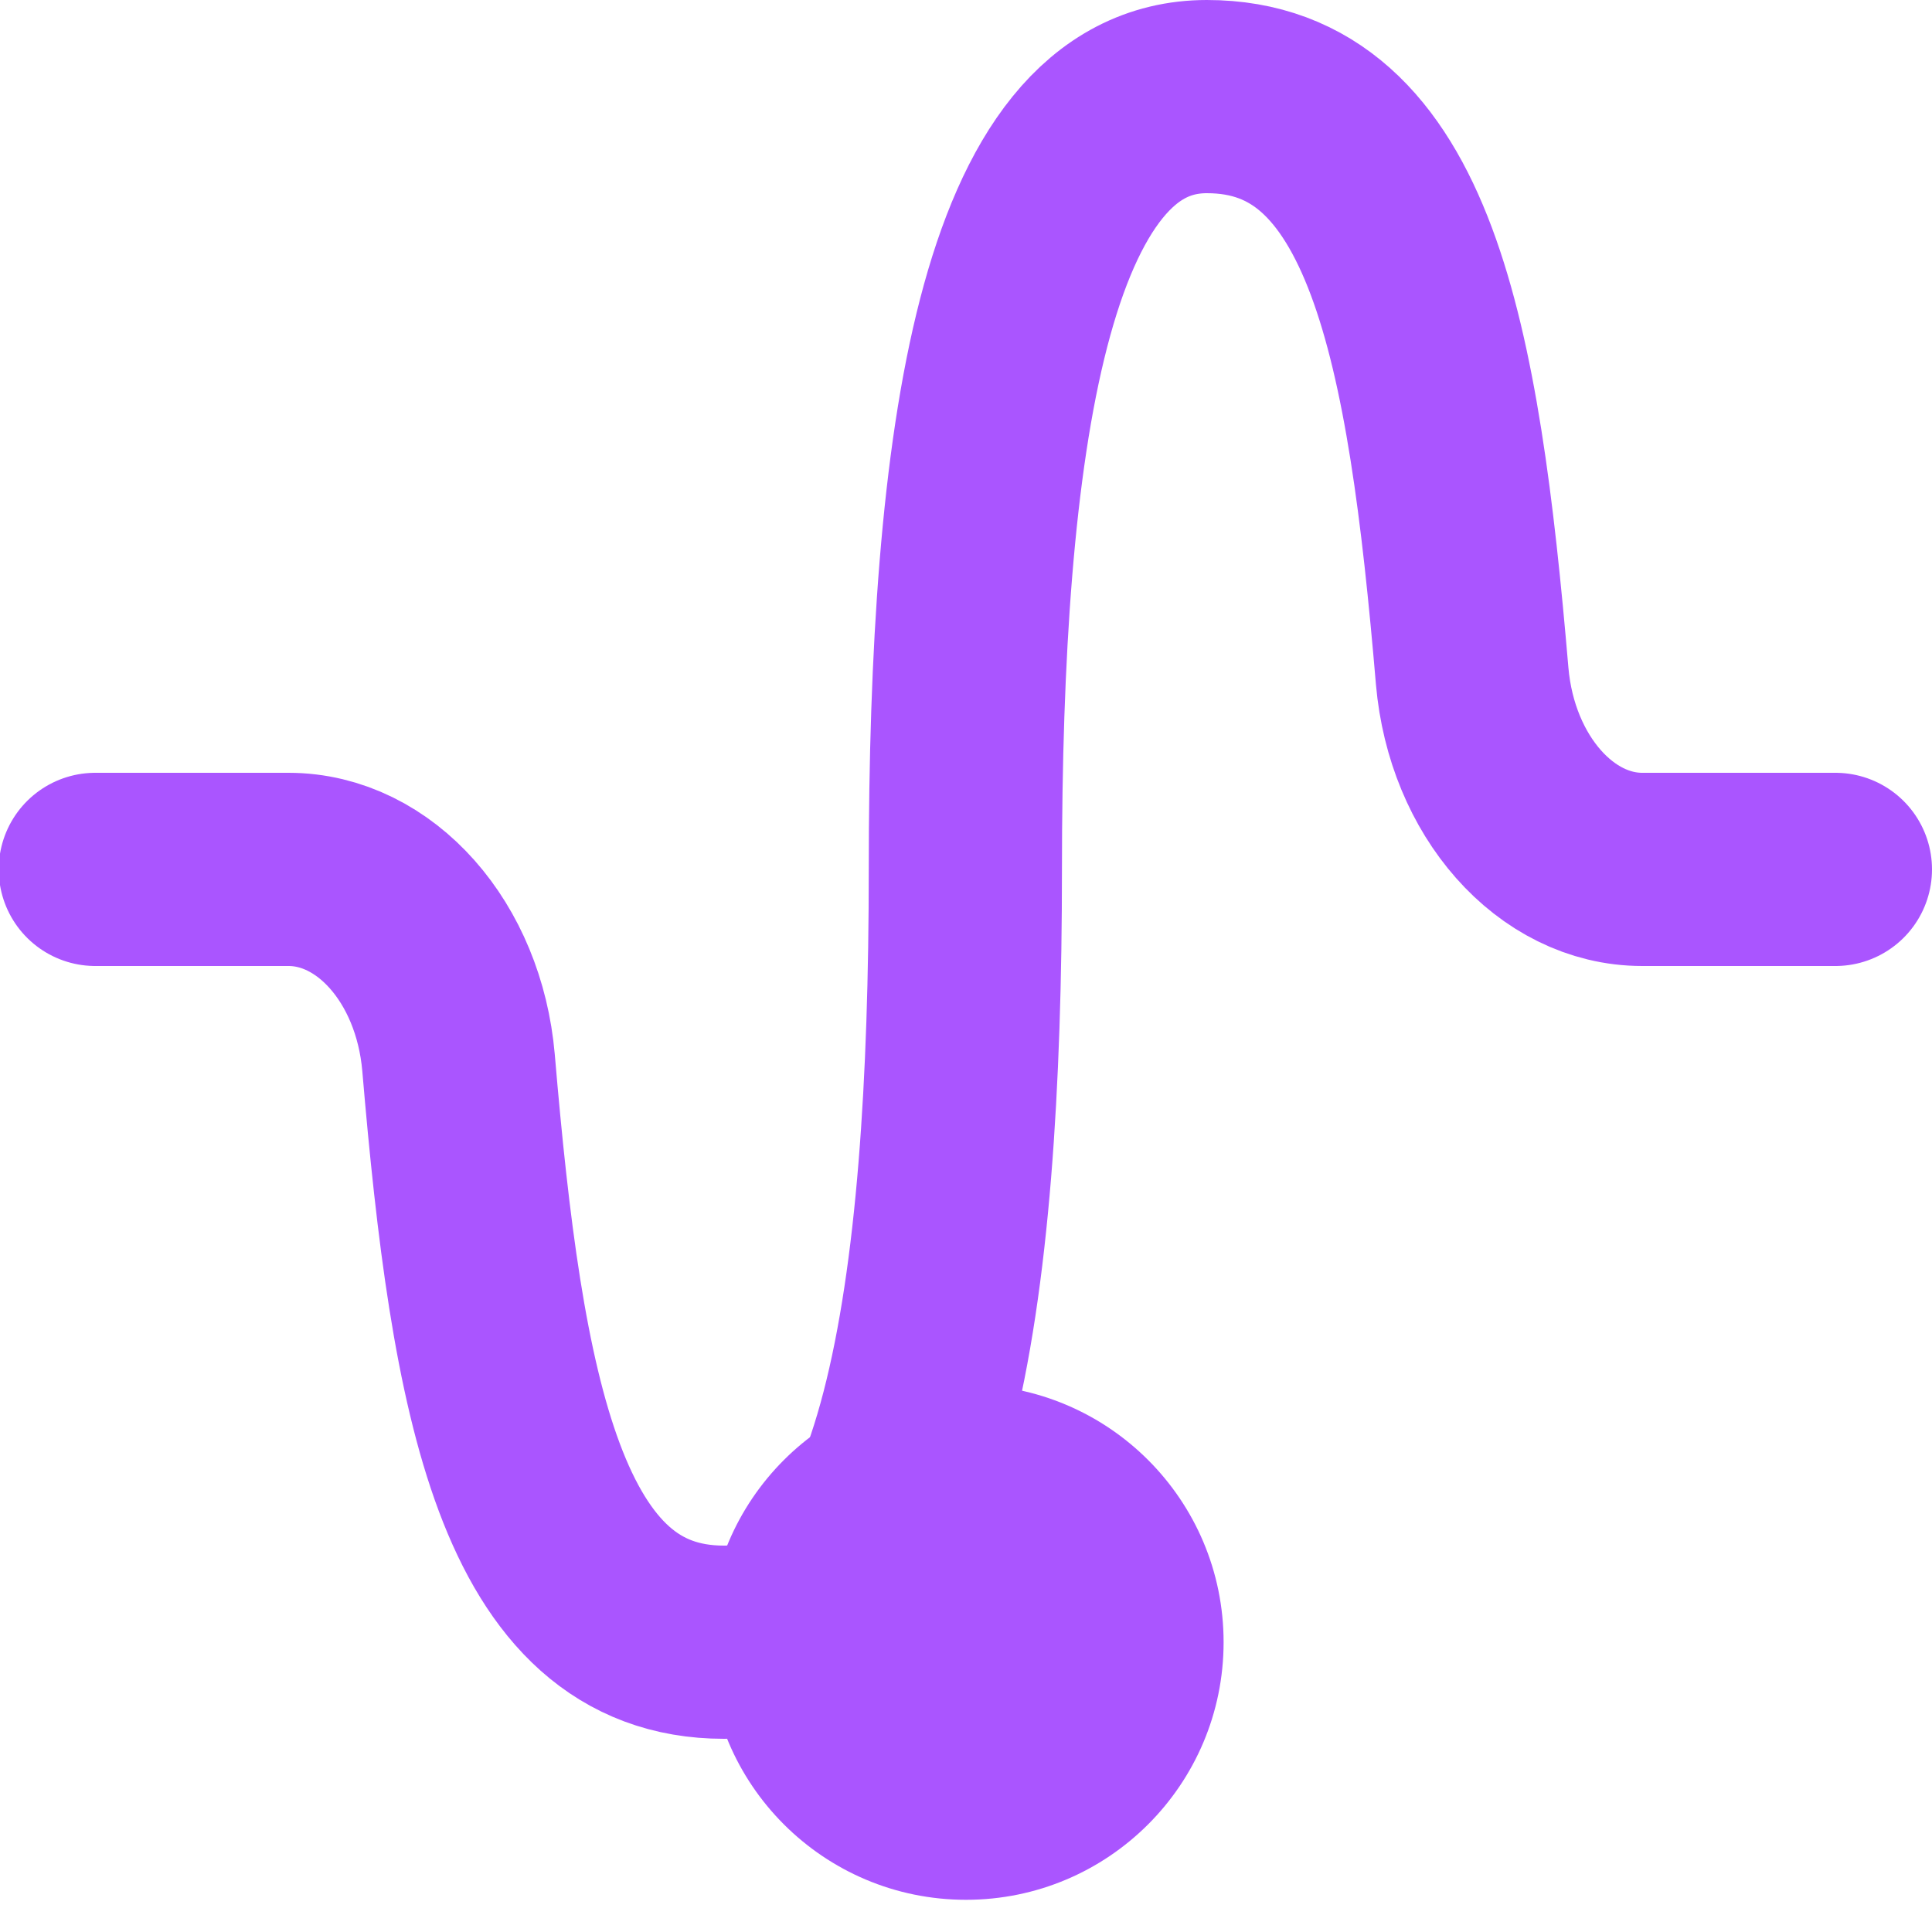
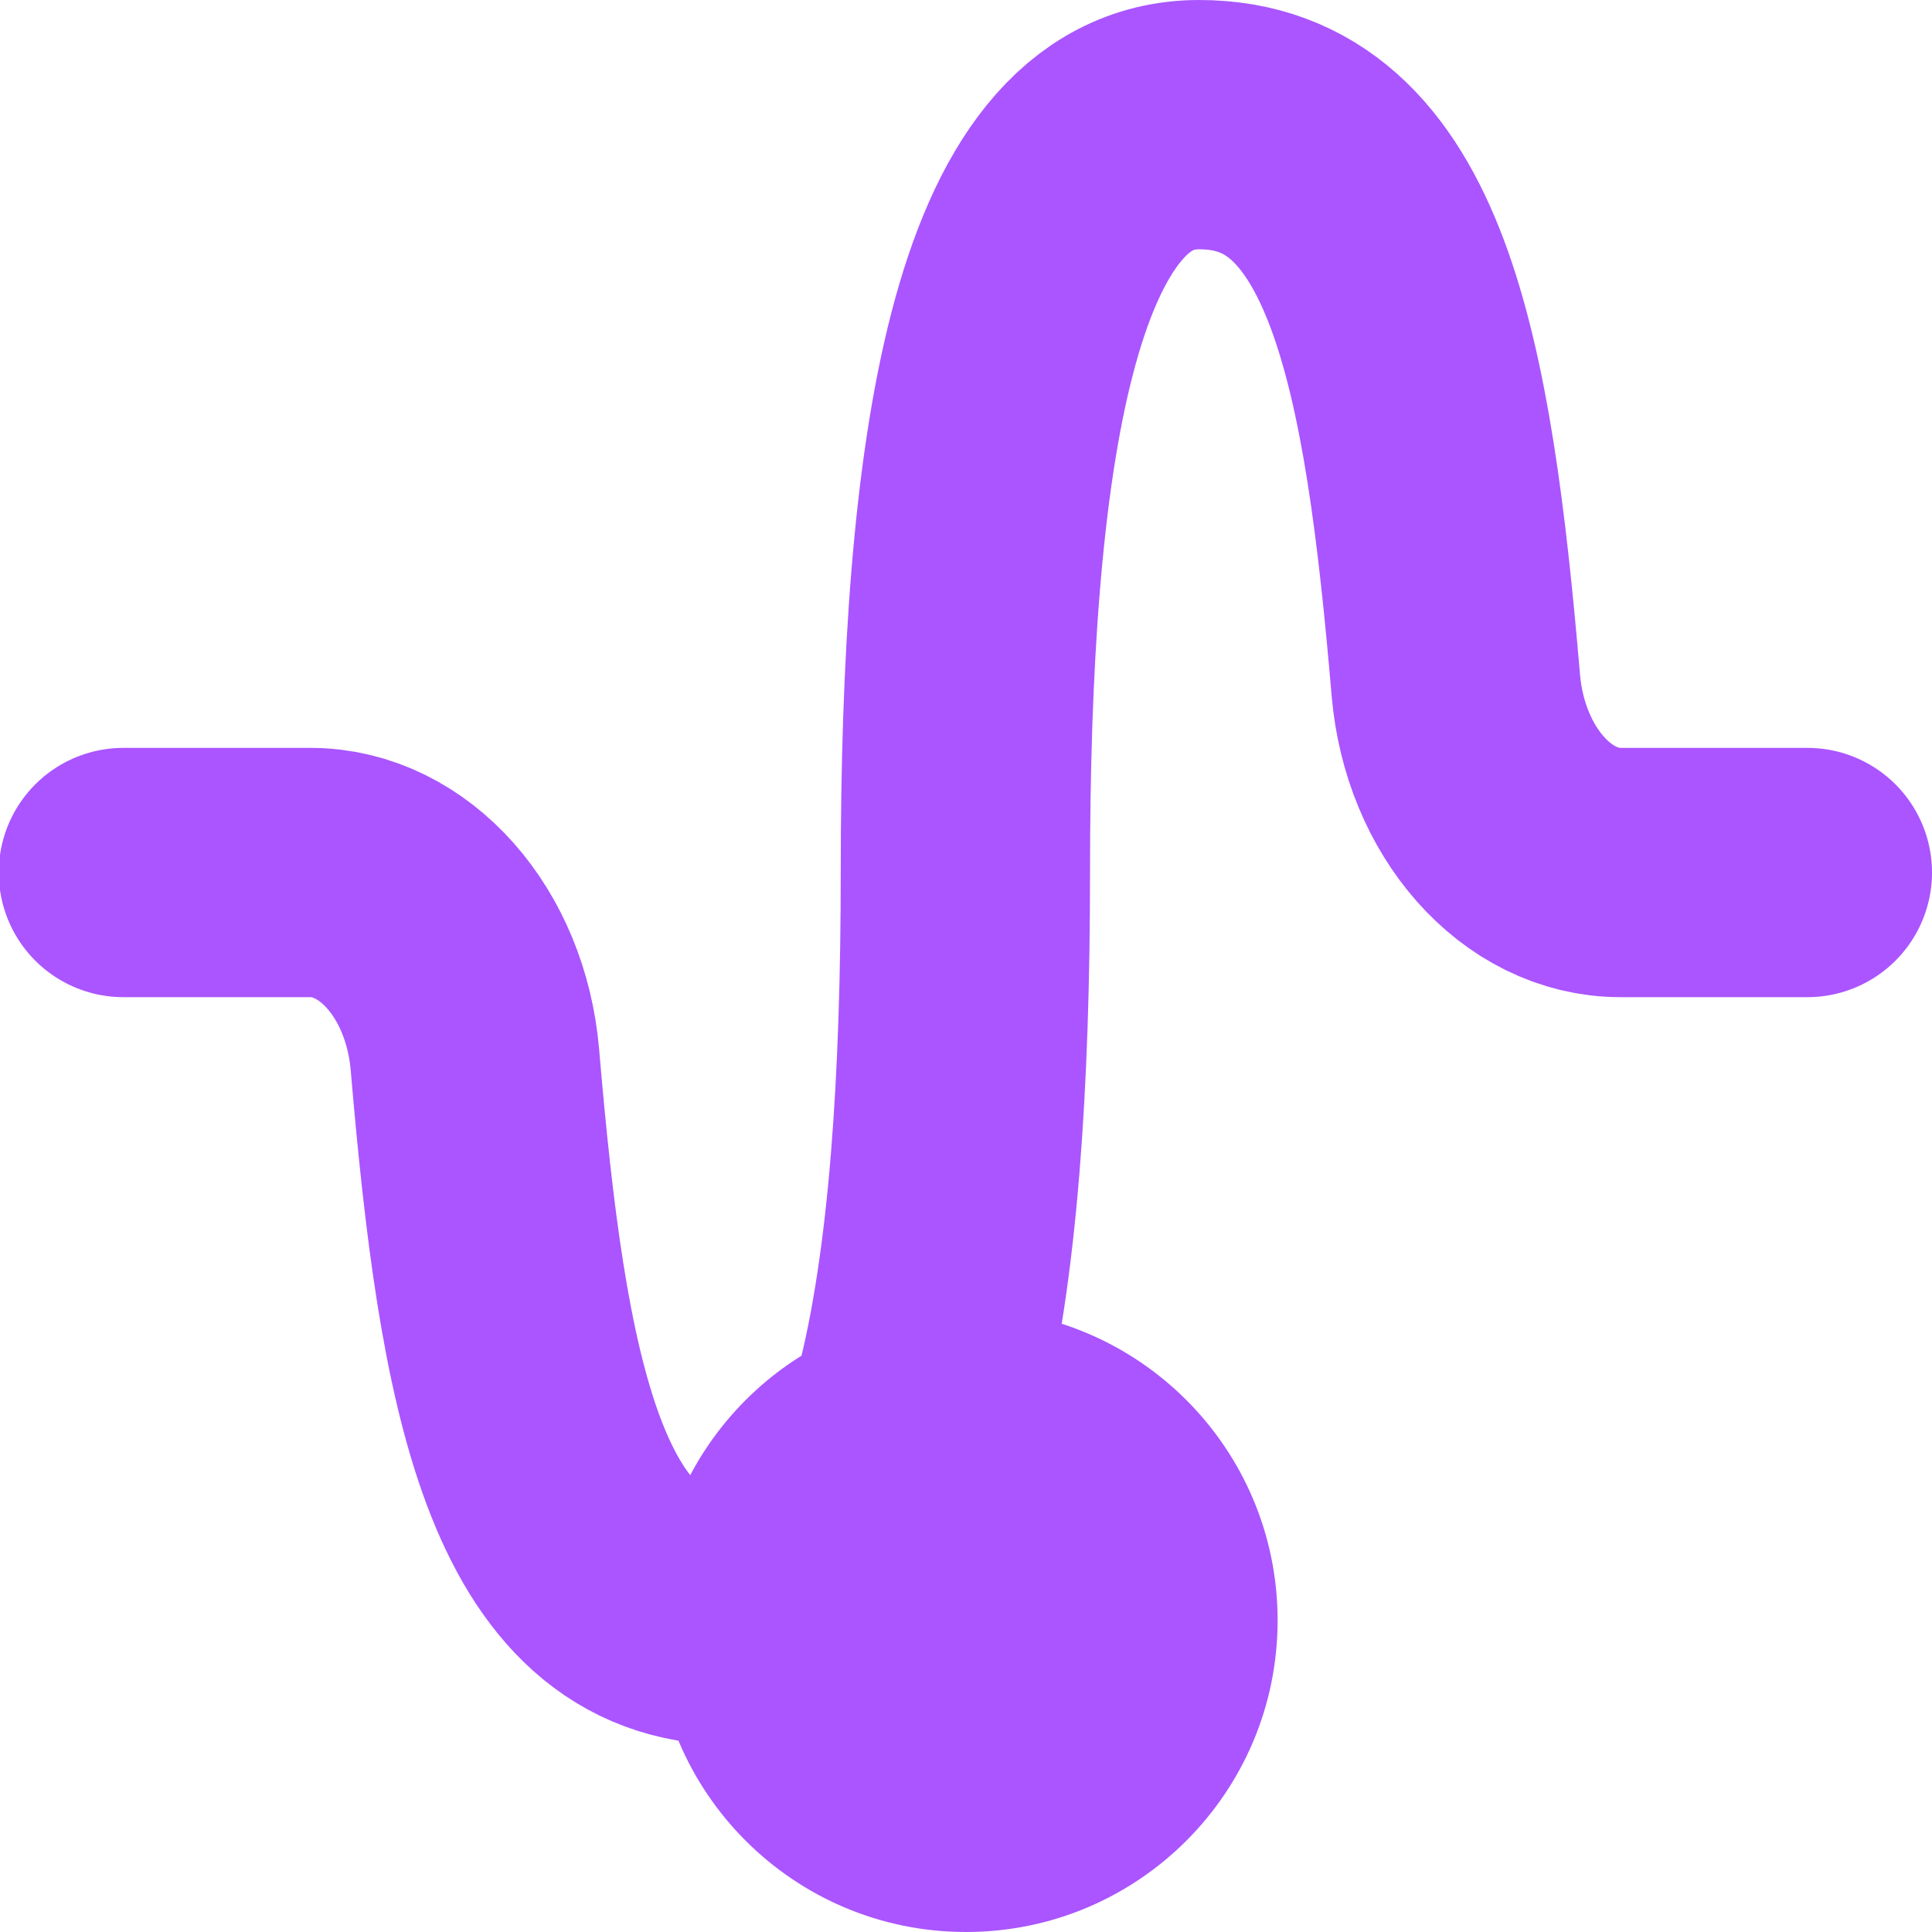
- <svg xmlns="http://www.w3.org/2000/svg" width="30" height="30" viewBox="0 0 30 30">
-   <path d="M28.5 13.5h-3c-1.34 0 -2.49 -1.29 -2.64 -3c-0.44 -5.18 -1.12 -9 -4.12 -9s-3.75 5.37 -3.75 12s-0.75 12 -3.75 12s-3.68 -3.82 -4.12 -9c-0.15 -1.72 -1.3 -3 -2.64 -3h-3" fill="none" stroke="#AA55FF" stroke-width="3" stroke-linecap="round" stroke-linejoin="round" />
-   <circle cx="15" cy="25.5" r="4" fill="#AA55FF" />
+ <svg xmlns="http://www.w3.org/2000/svg" width="31" height="31" viewBox="0 0 31 31">
+   <path d="M29 14h-3c-1.34 0 -2.49 -1.29 -2.64 -3c-0.44 -5.18 -1.12 -9 -4.12 -9s-3.75 5.37 -3.75 12s-0.75 12 -3.75 12s-3.68 -3.82 -4.12 -9c-0.15 -1.72 -1.3 -3 -2.64 -3h-3" fill="none" stroke="#AA55FF" stroke-width="4" stroke-linecap="round" stroke-linejoin="round" />
+   <circle cx="15.5" cy="26" r="5" fill="#AA55FF" />
</svg>
